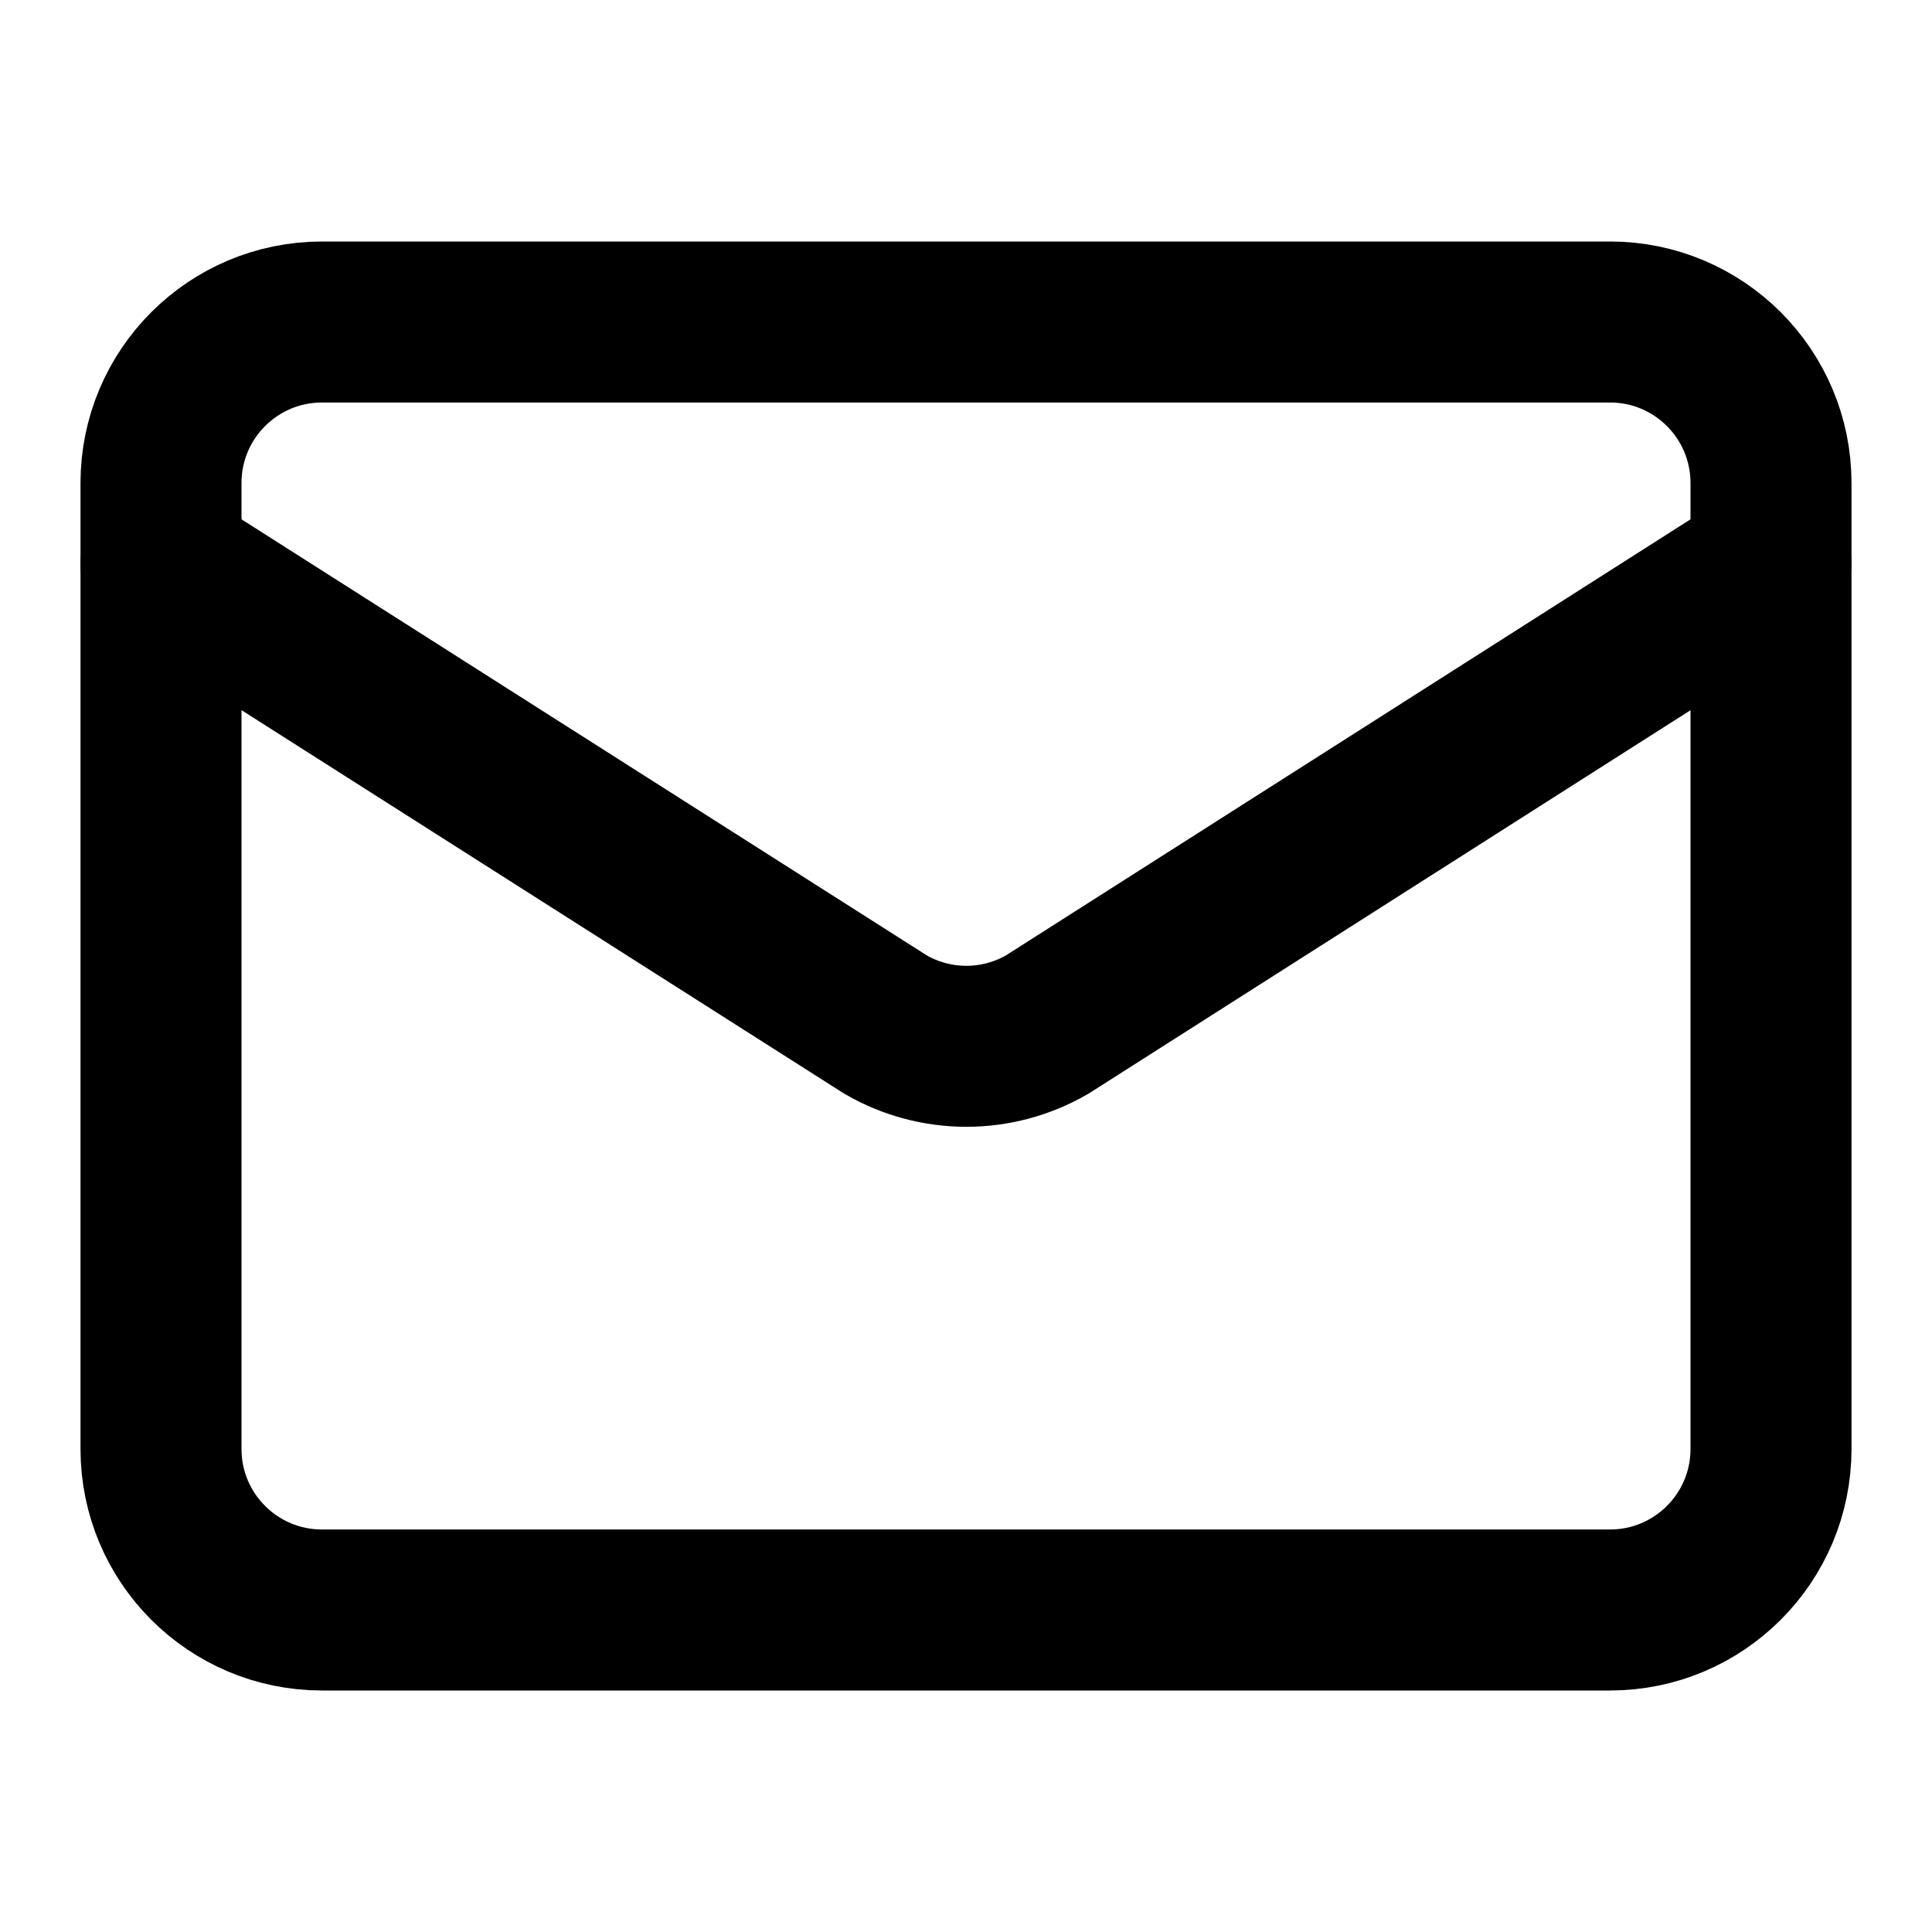
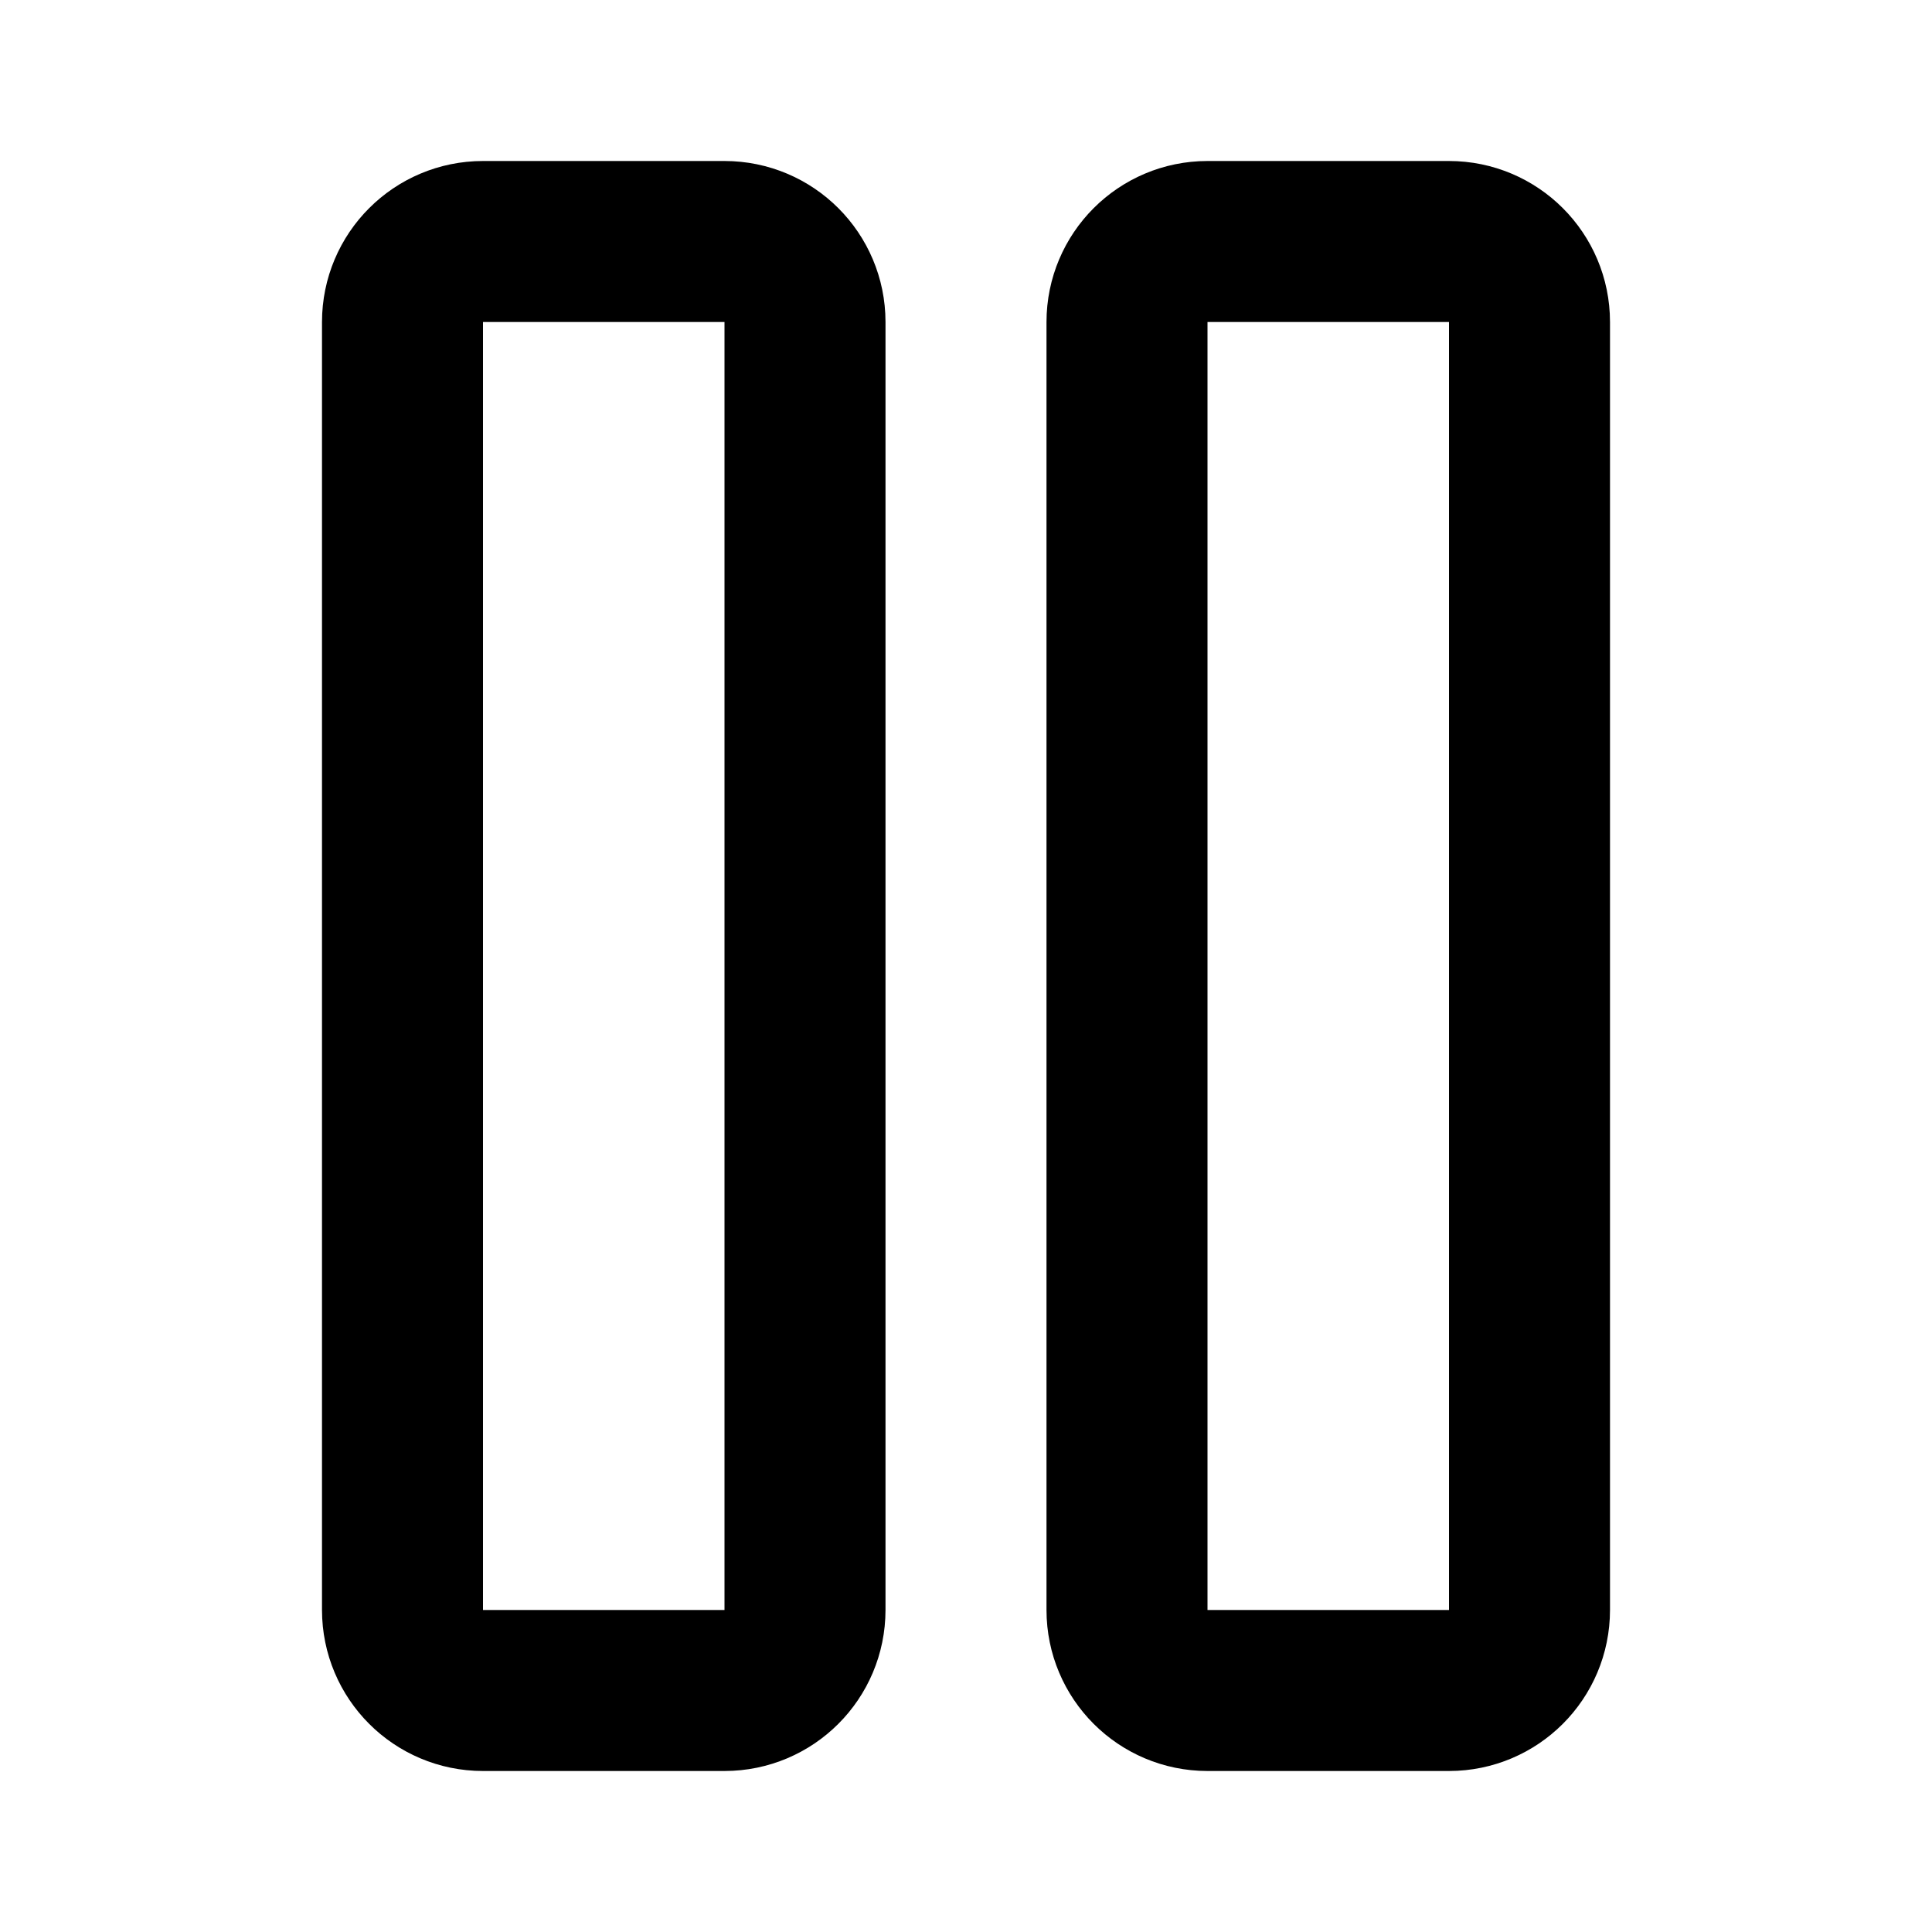
- <svg xmlns="http://www.w3.org/2000/svg" class="lucide lucide-mail" width="24" height="24" viewBox="0 0 24 24" fill="none" stroke="currentColor" stroke-width="2" stroke-linecap="round" stroke-linejoin="round">
-   <path d="m22 7-8.991 5.727a2 2 0 0 1-2.009 0L2 7" />
-   <rect x="2" y="4" width="20" height="16" rx="2" />
+ <svg xmlns="http://www.w3.org/2000/svg" class="lucide lucide-pause" width="24" height="24" viewBox="0 0 24 24" fill="none" stroke="currentColor" stroke-width="2" stroke-linecap="round" stroke-linejoin="round">
+   <rect x="14" y="3" width="5" height="18" rx="1" />
+   <rect x="5" y="3" width="5" height="18" rx="1" />
</svg>
